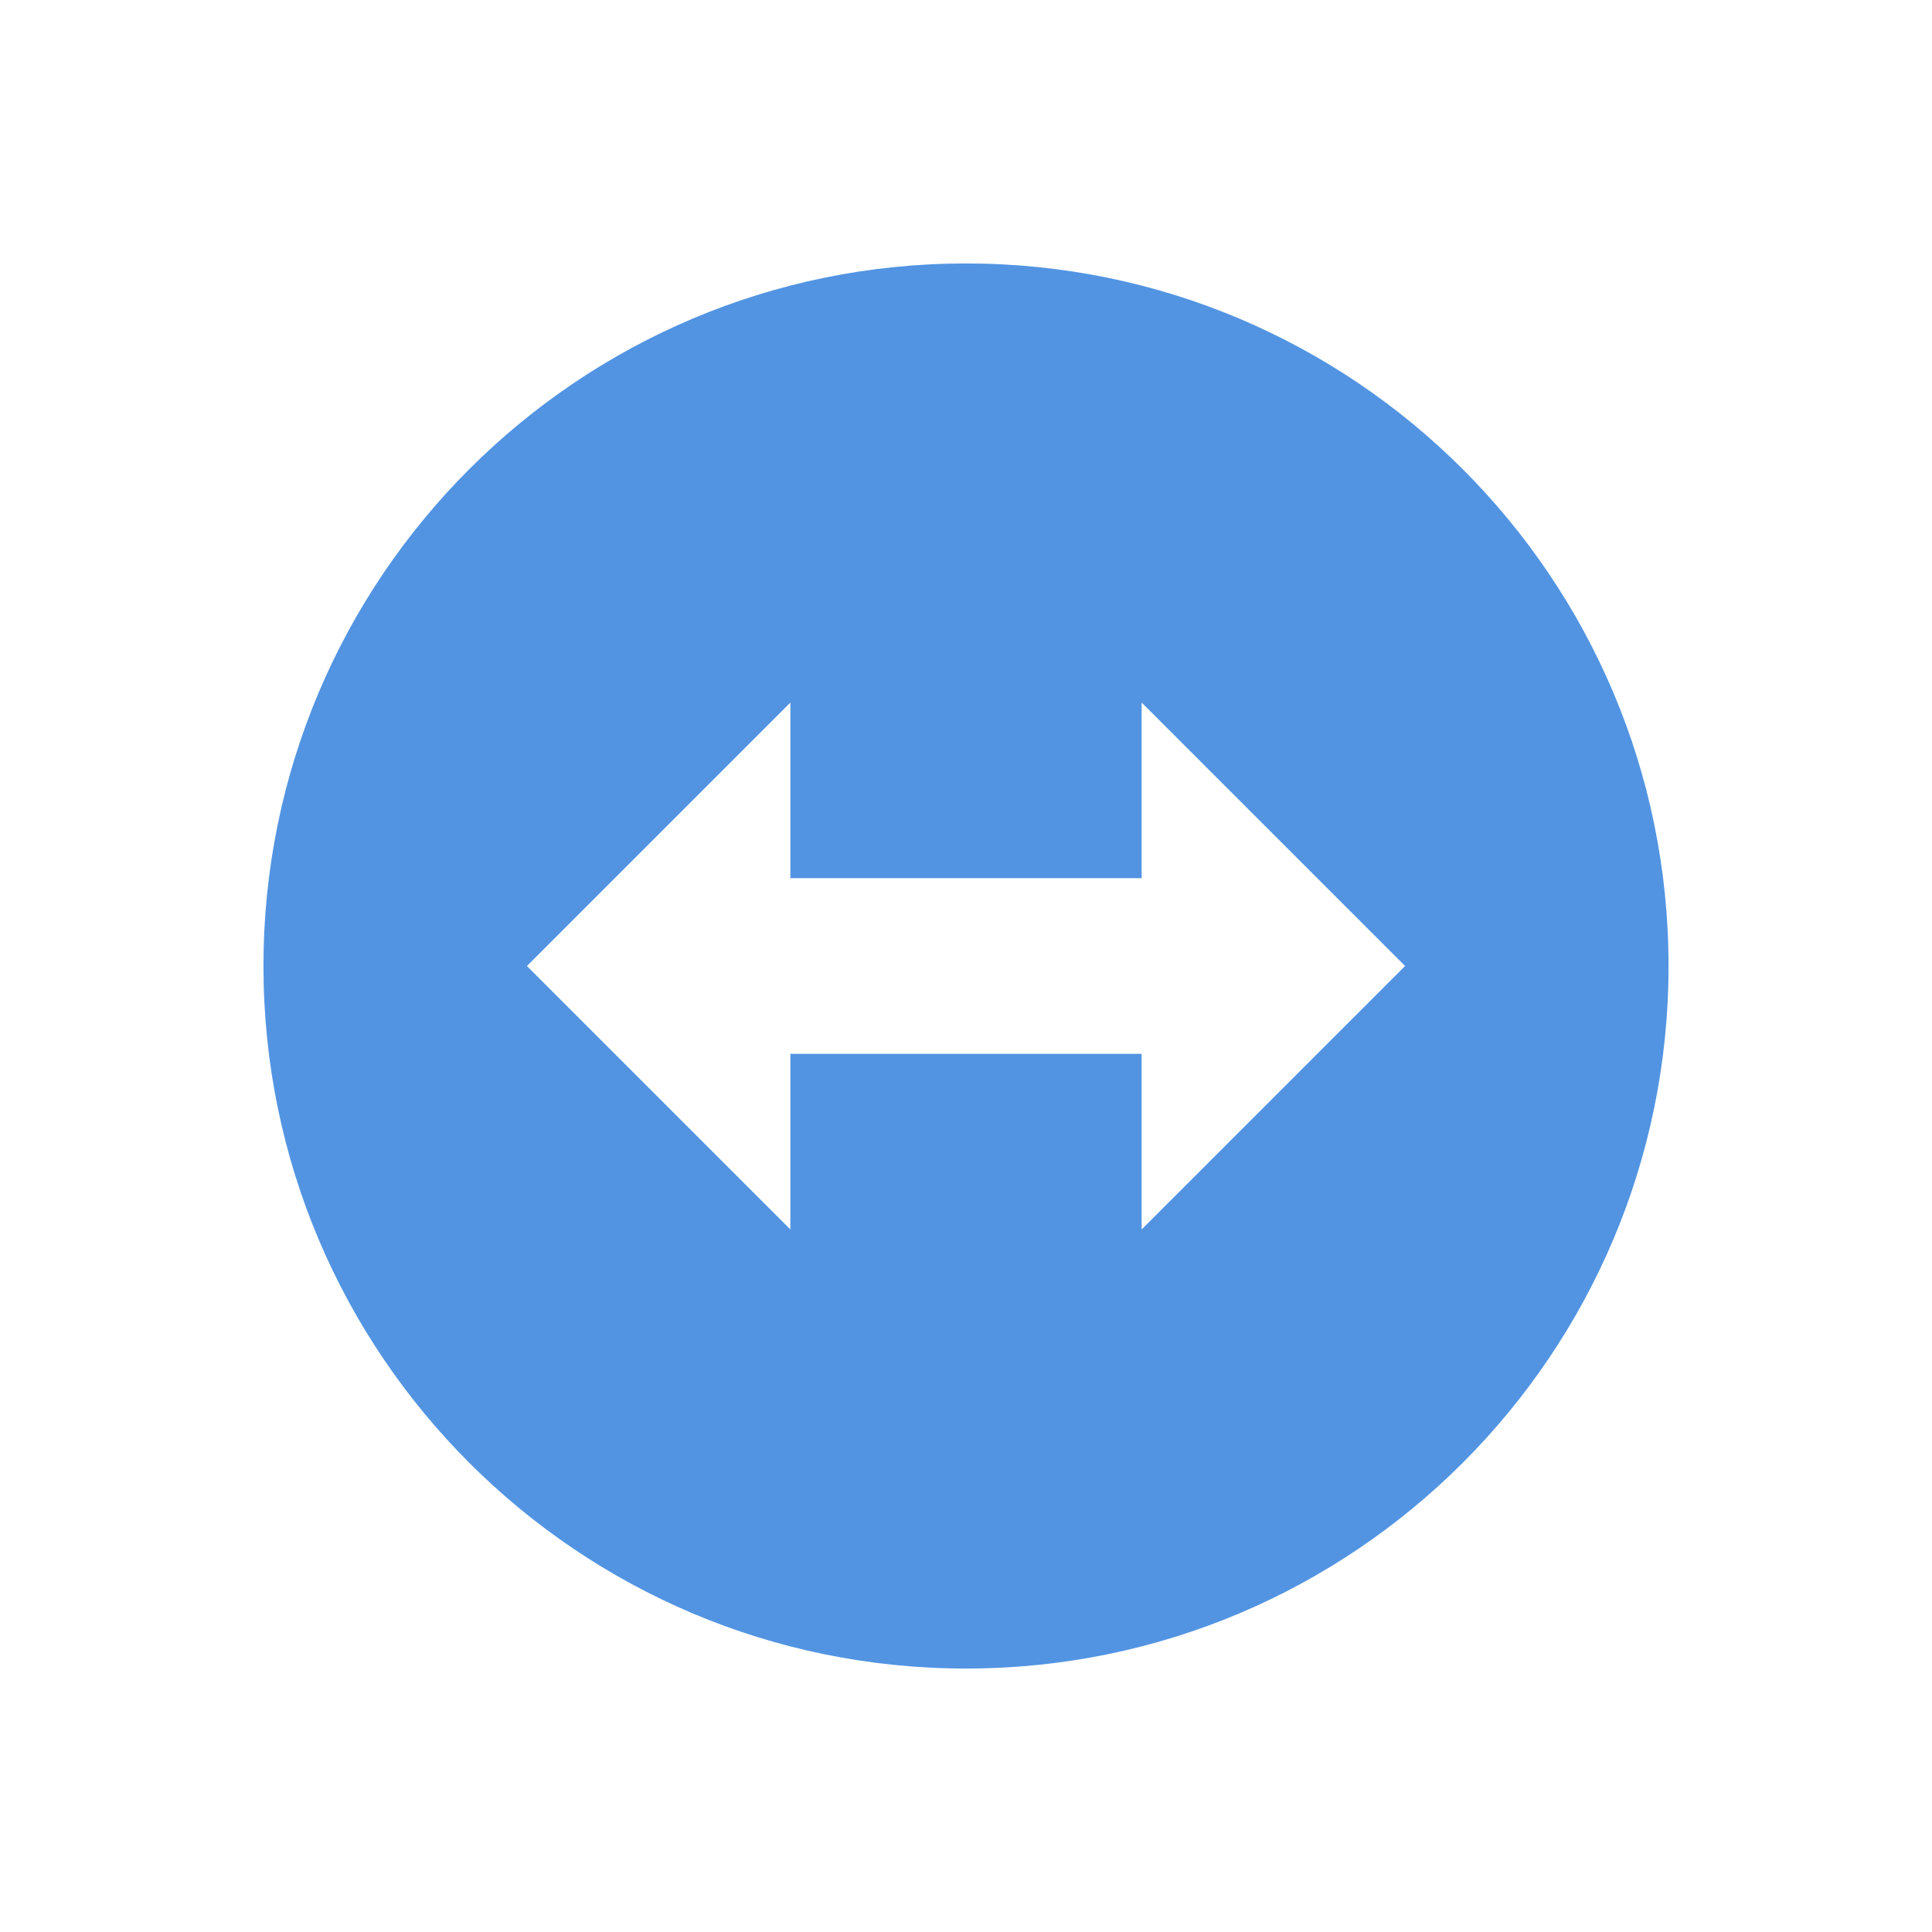
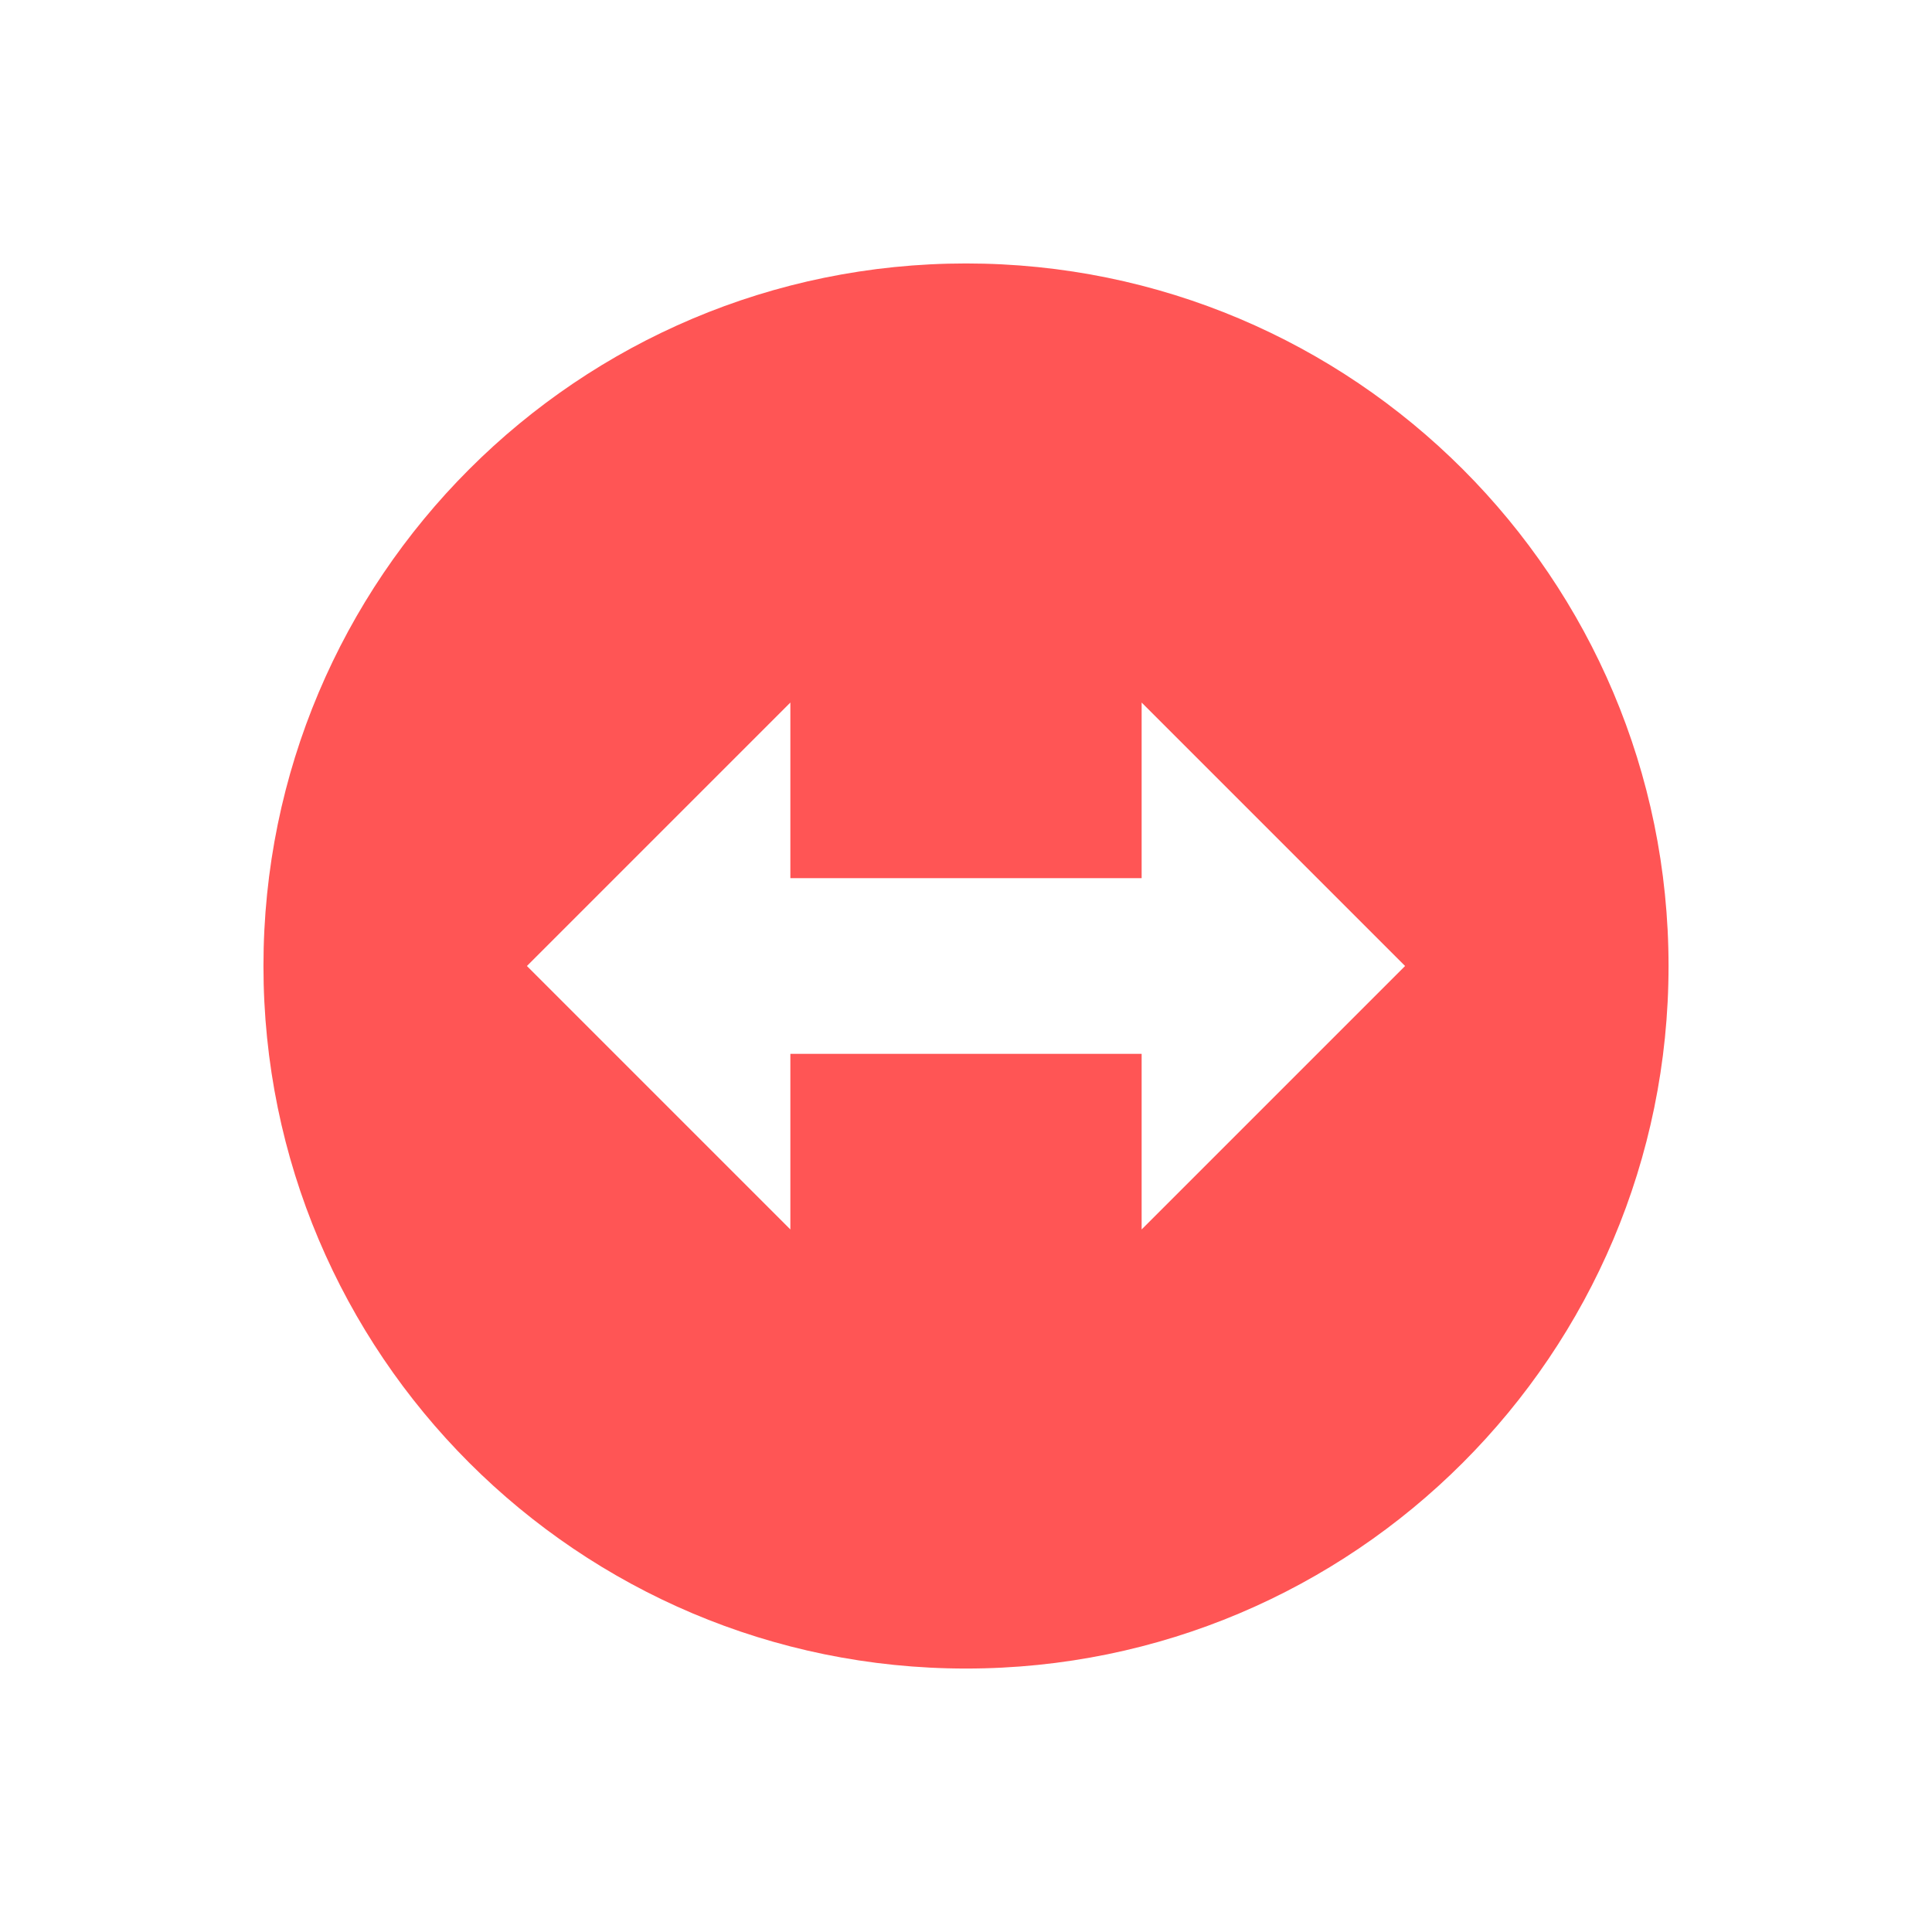
- <svg xmlns="http://www.w3.org/2000/svg" width="22" height="22">
+ <svg xmlns="http://www.w3.org/2000/svg" width="22" height="22" version="1.1">
  <defs>
    <style id="current-color-scheme" type="text/css" />
  </defs>
-   <path d="M9 8v2h4V8l3 3-3 3v-2H9v2l-3-3zm2-5a8 8 0 1 0 0 16 8 8 0 0 0 0-16z" fill="currentColor" color="#5294e2" />
+   <path d="M9 8v2h4V8l3 3-3 3v-2H9v2l-3-3zm2-5a8 8 0 1 0 0 16 8 8 0 0 0 0-16z" color="#5294e2" fill="#f55" />
</svg>
